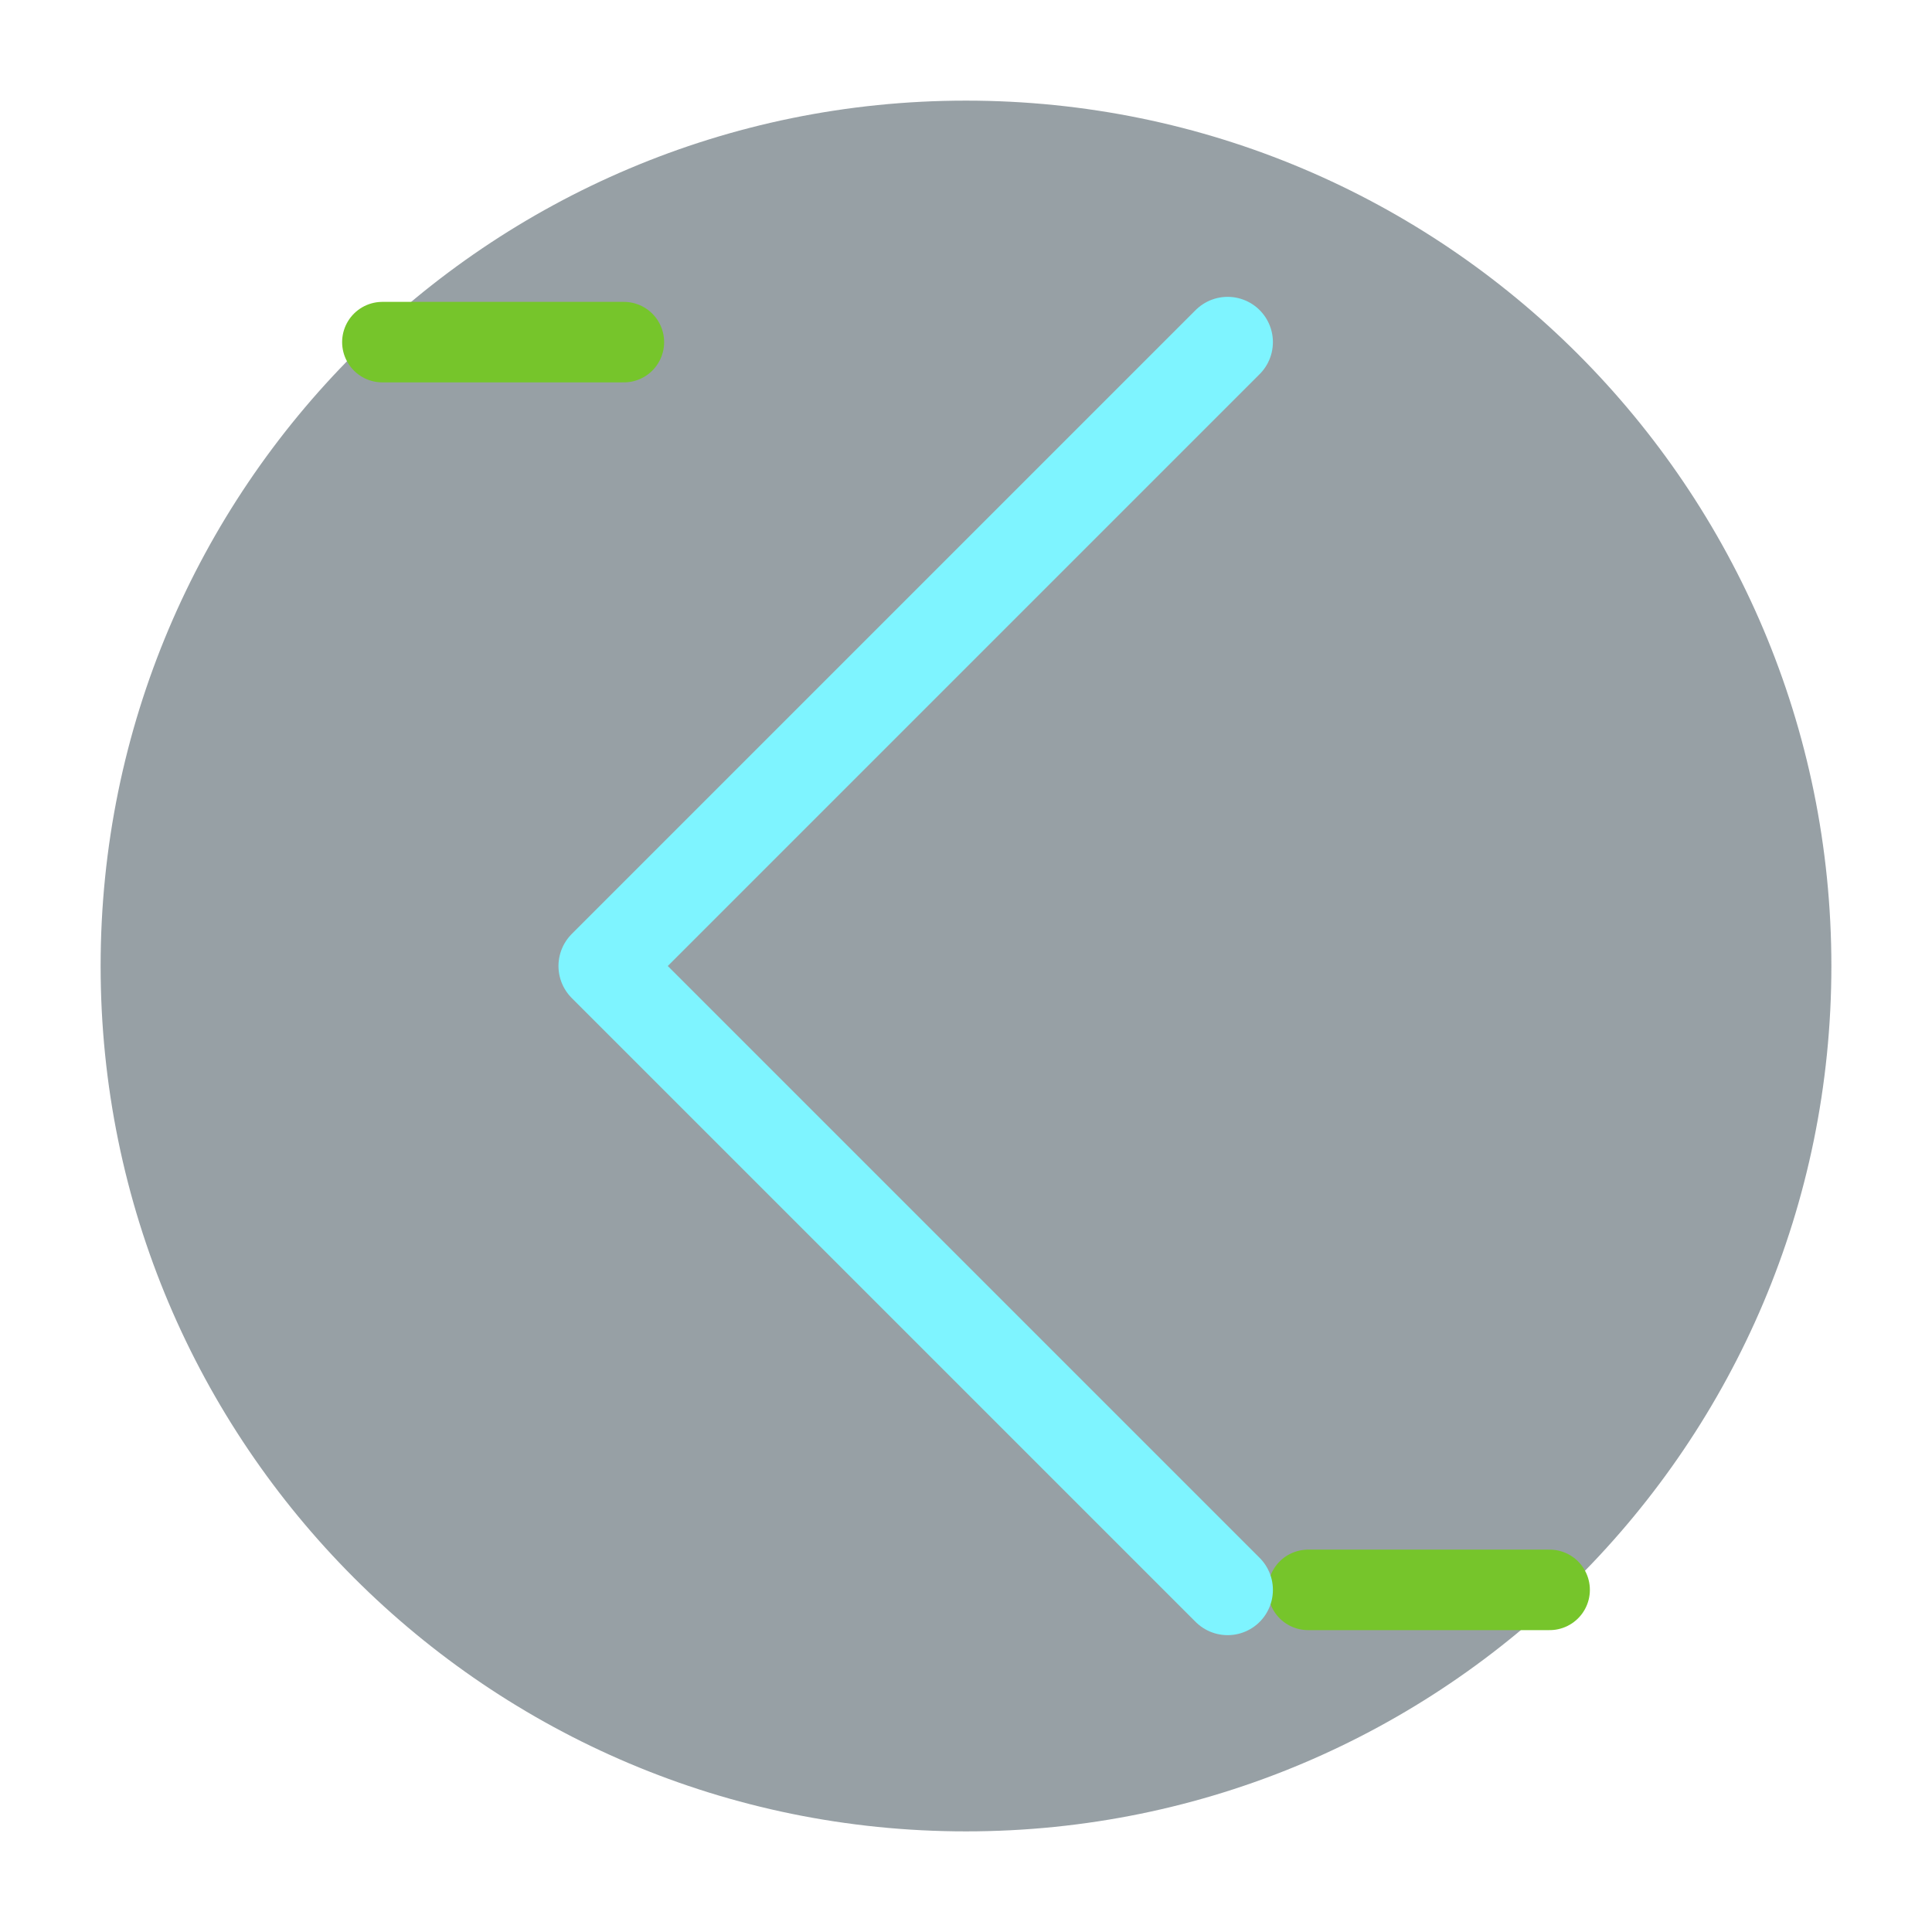
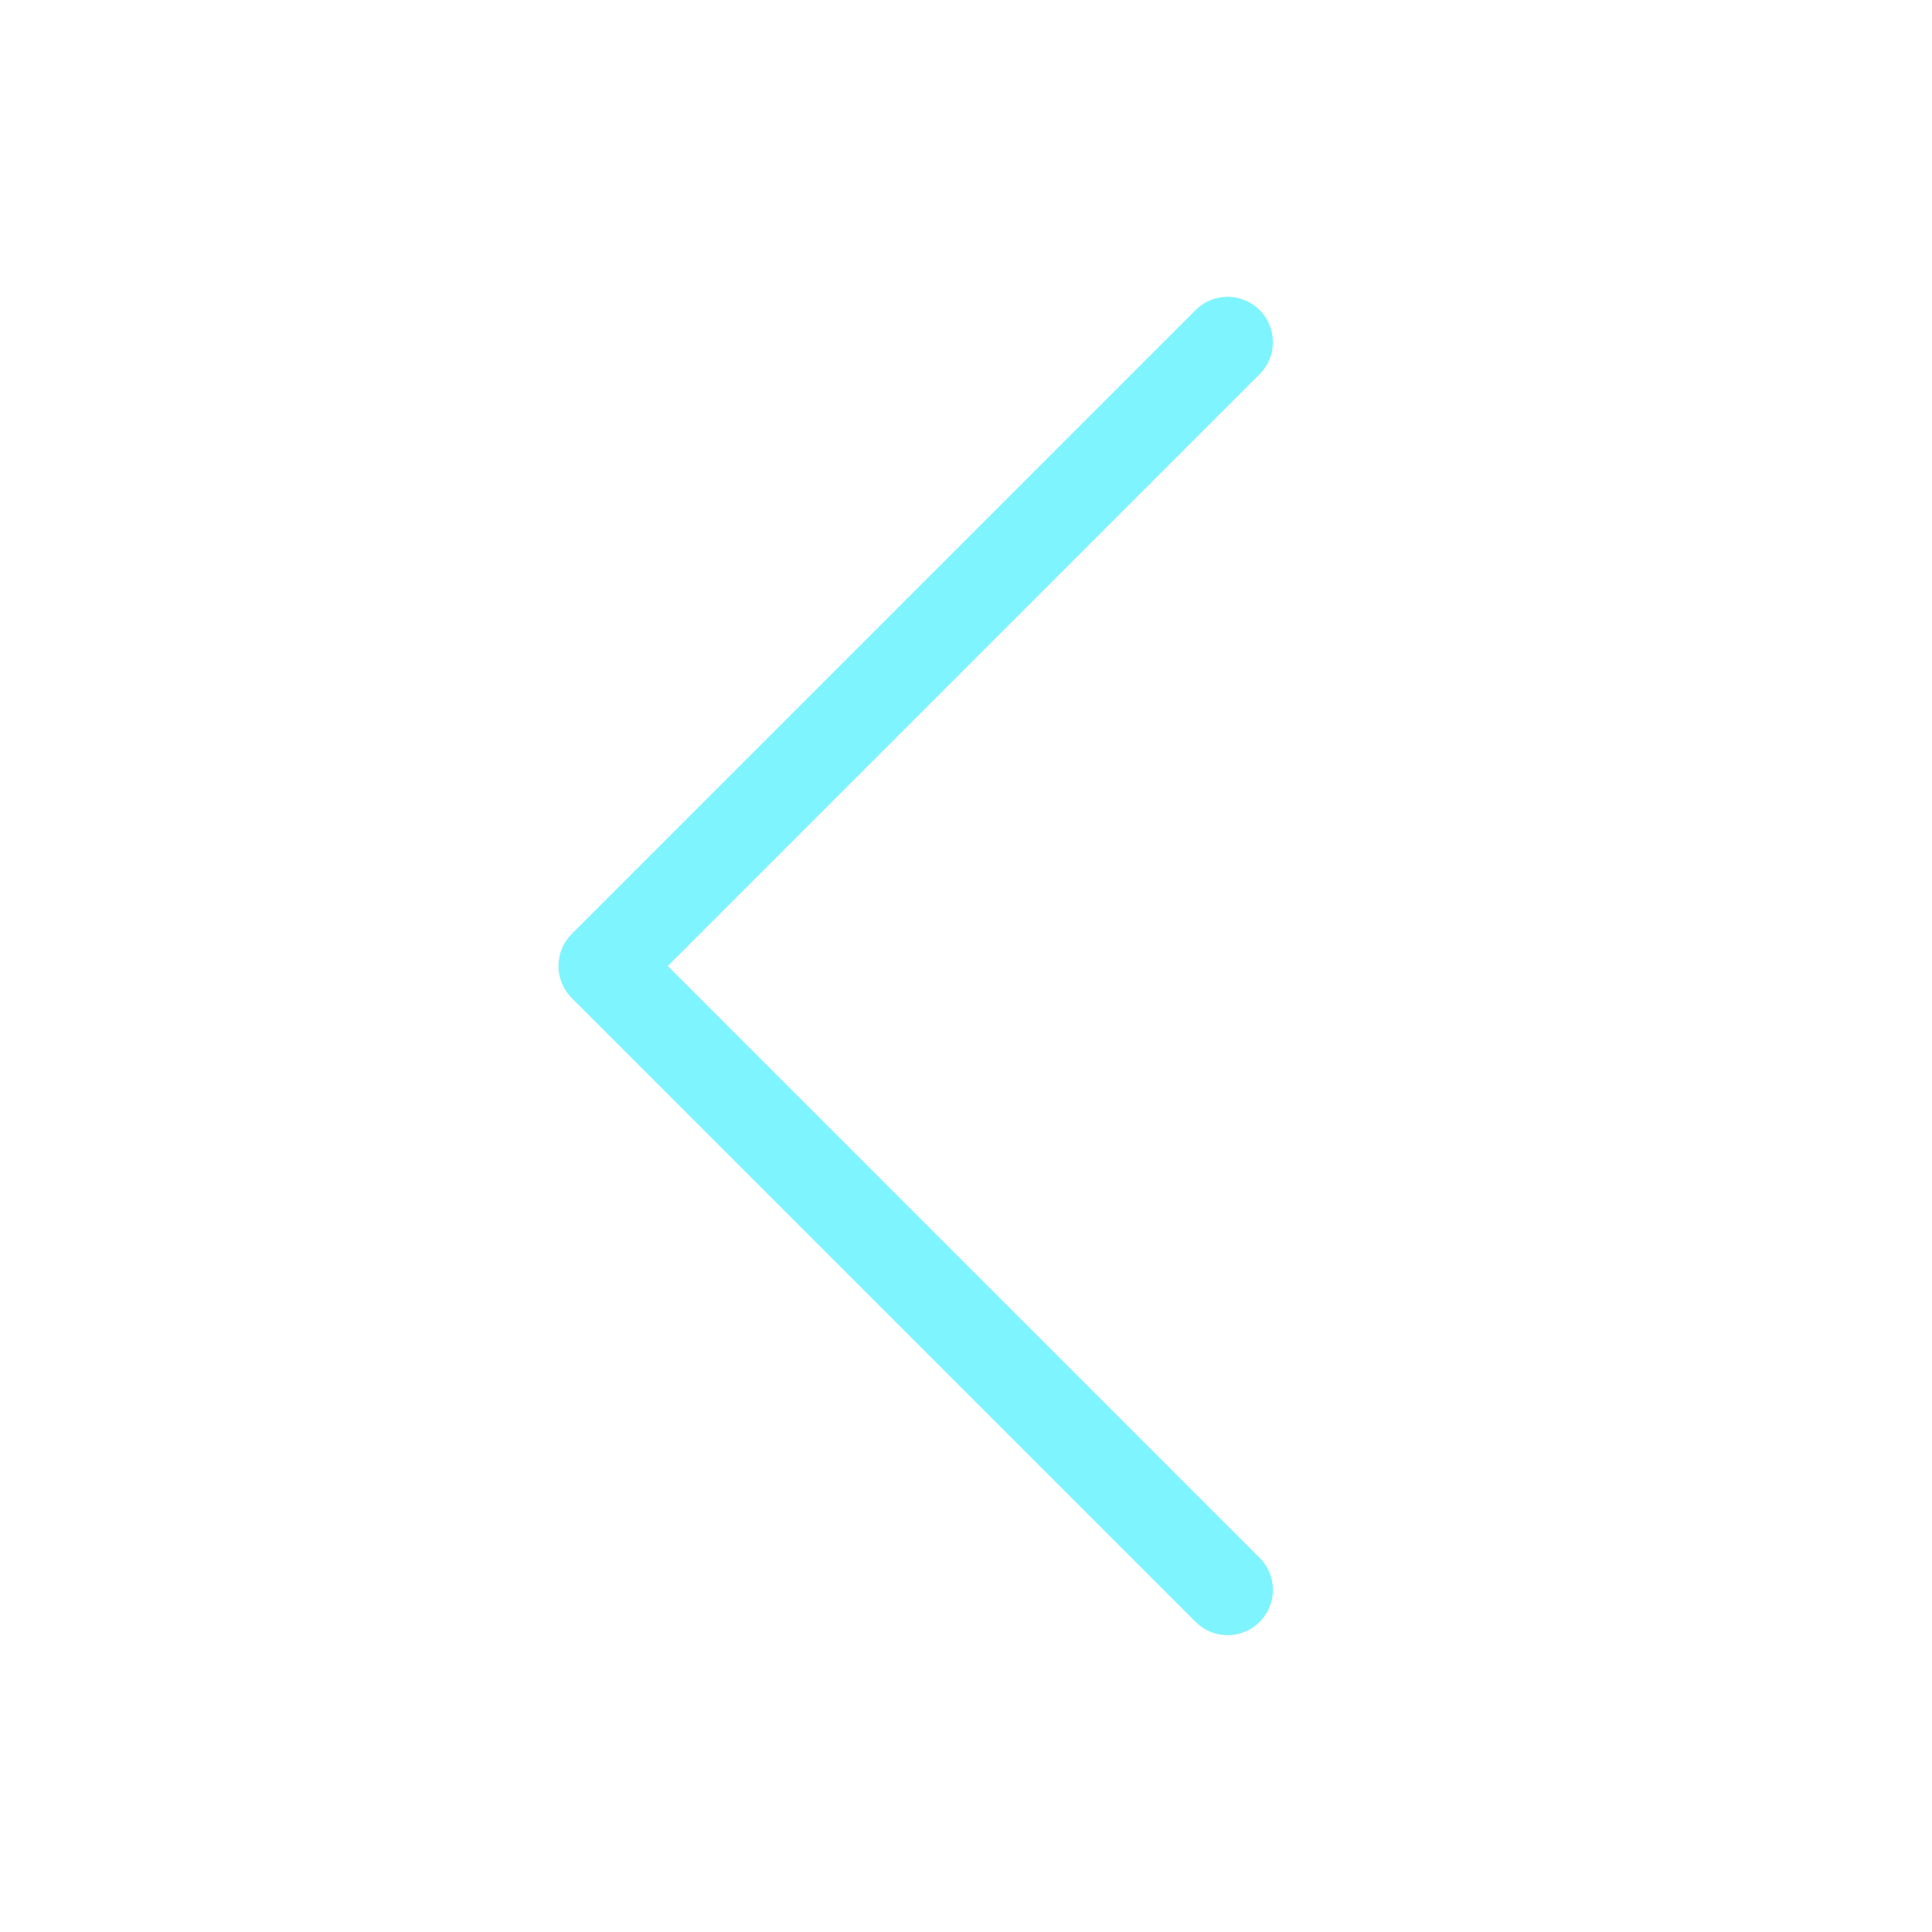
<svg xmlns="http://www.w3.org/2000/svg" width="96" height="96" viewBox="0 0 96 96">
  <defs>
    <linearGradient id="g" x1="8" y1="8" x2="88" y2="88">
      <stop stop-color="#7ef4ff" />
      <stop offset=".58" stop-color="#39d7ee" />
      <stop offset="1" stop-color="#1683a4" />
    </linearGradient>
    <linearGradient id="gold" x2="1" y2="1">
      <stop stop-color="#fff08a" />
      <stop offset="1" stop-color="#f39b08" />
    </linearGradient>
  </defs>
-   <circle cx="48" cy="48" r="43" fill="#071c28" opacity=".42" />
-   <path d="M19 17h12M65 79h12" stroke="#76c52b" stroke-width="4" stroke-linecap="round" />
  <g fill="none" stroke="url(#g)" stroke-width="4.5" stroke-linecap="round" stroke-linejoin="round">
    <path d="m61 17-31 31 31 31" />
  </g>
</svg>
